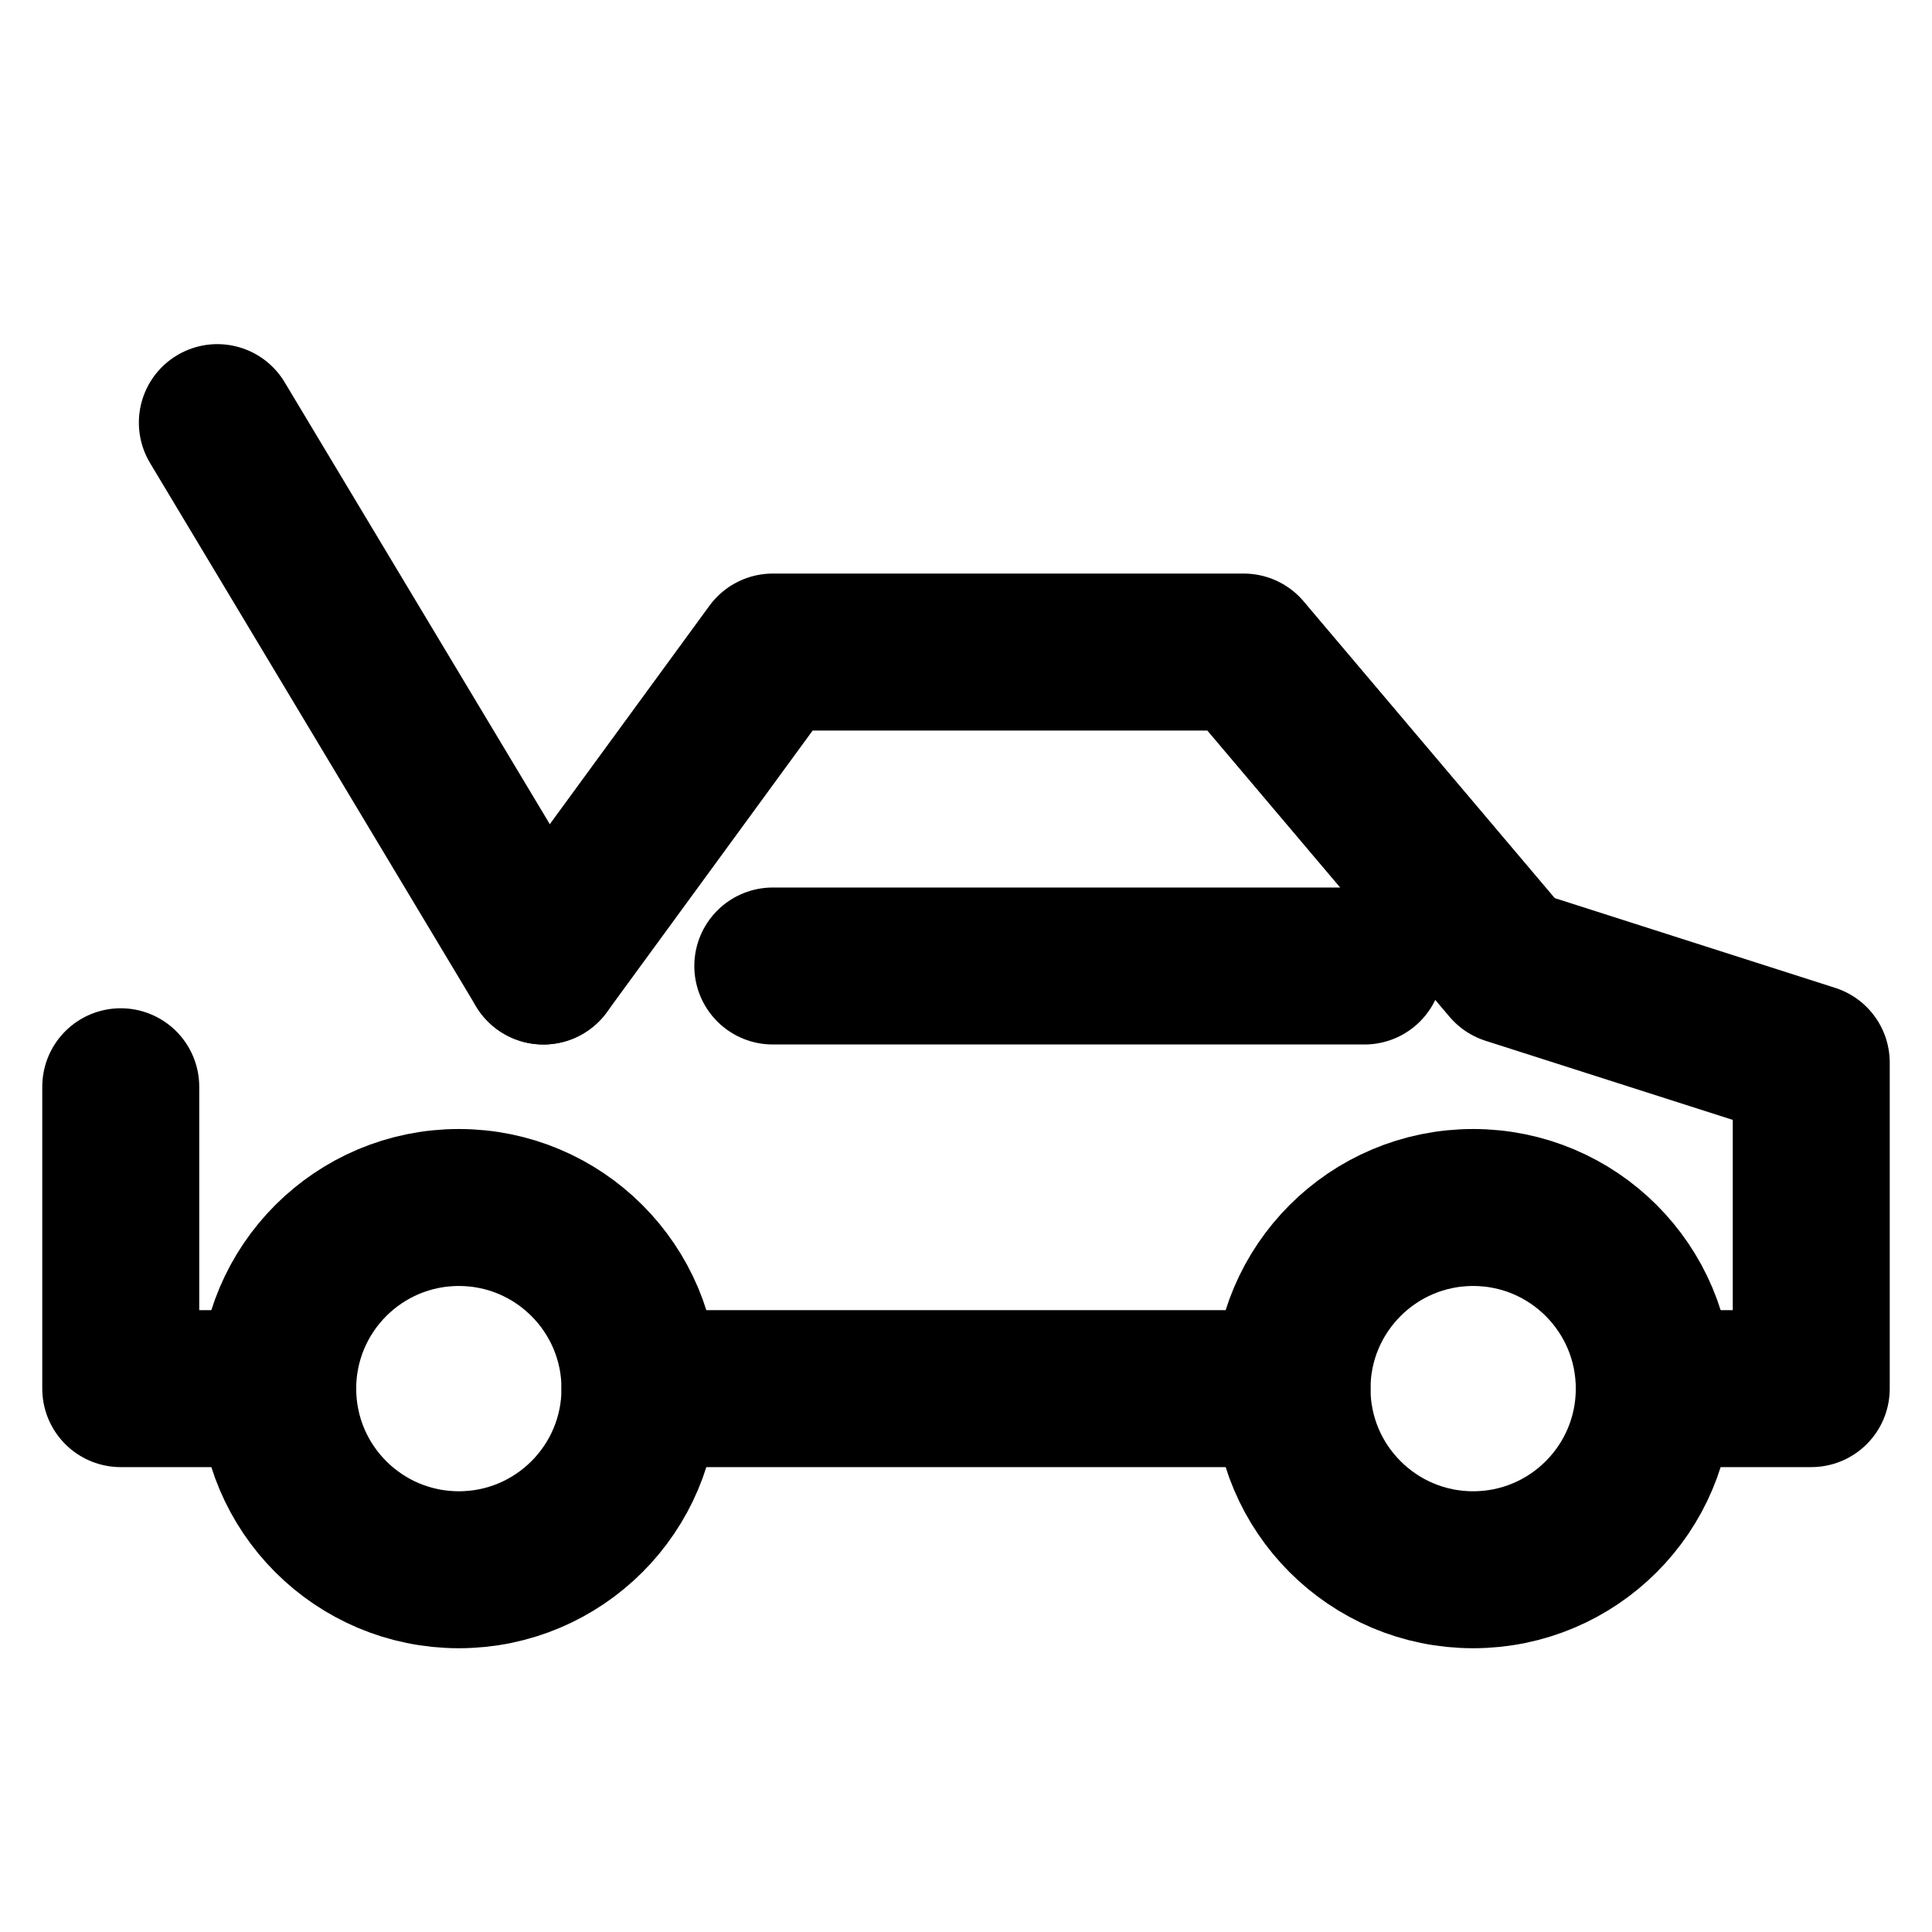
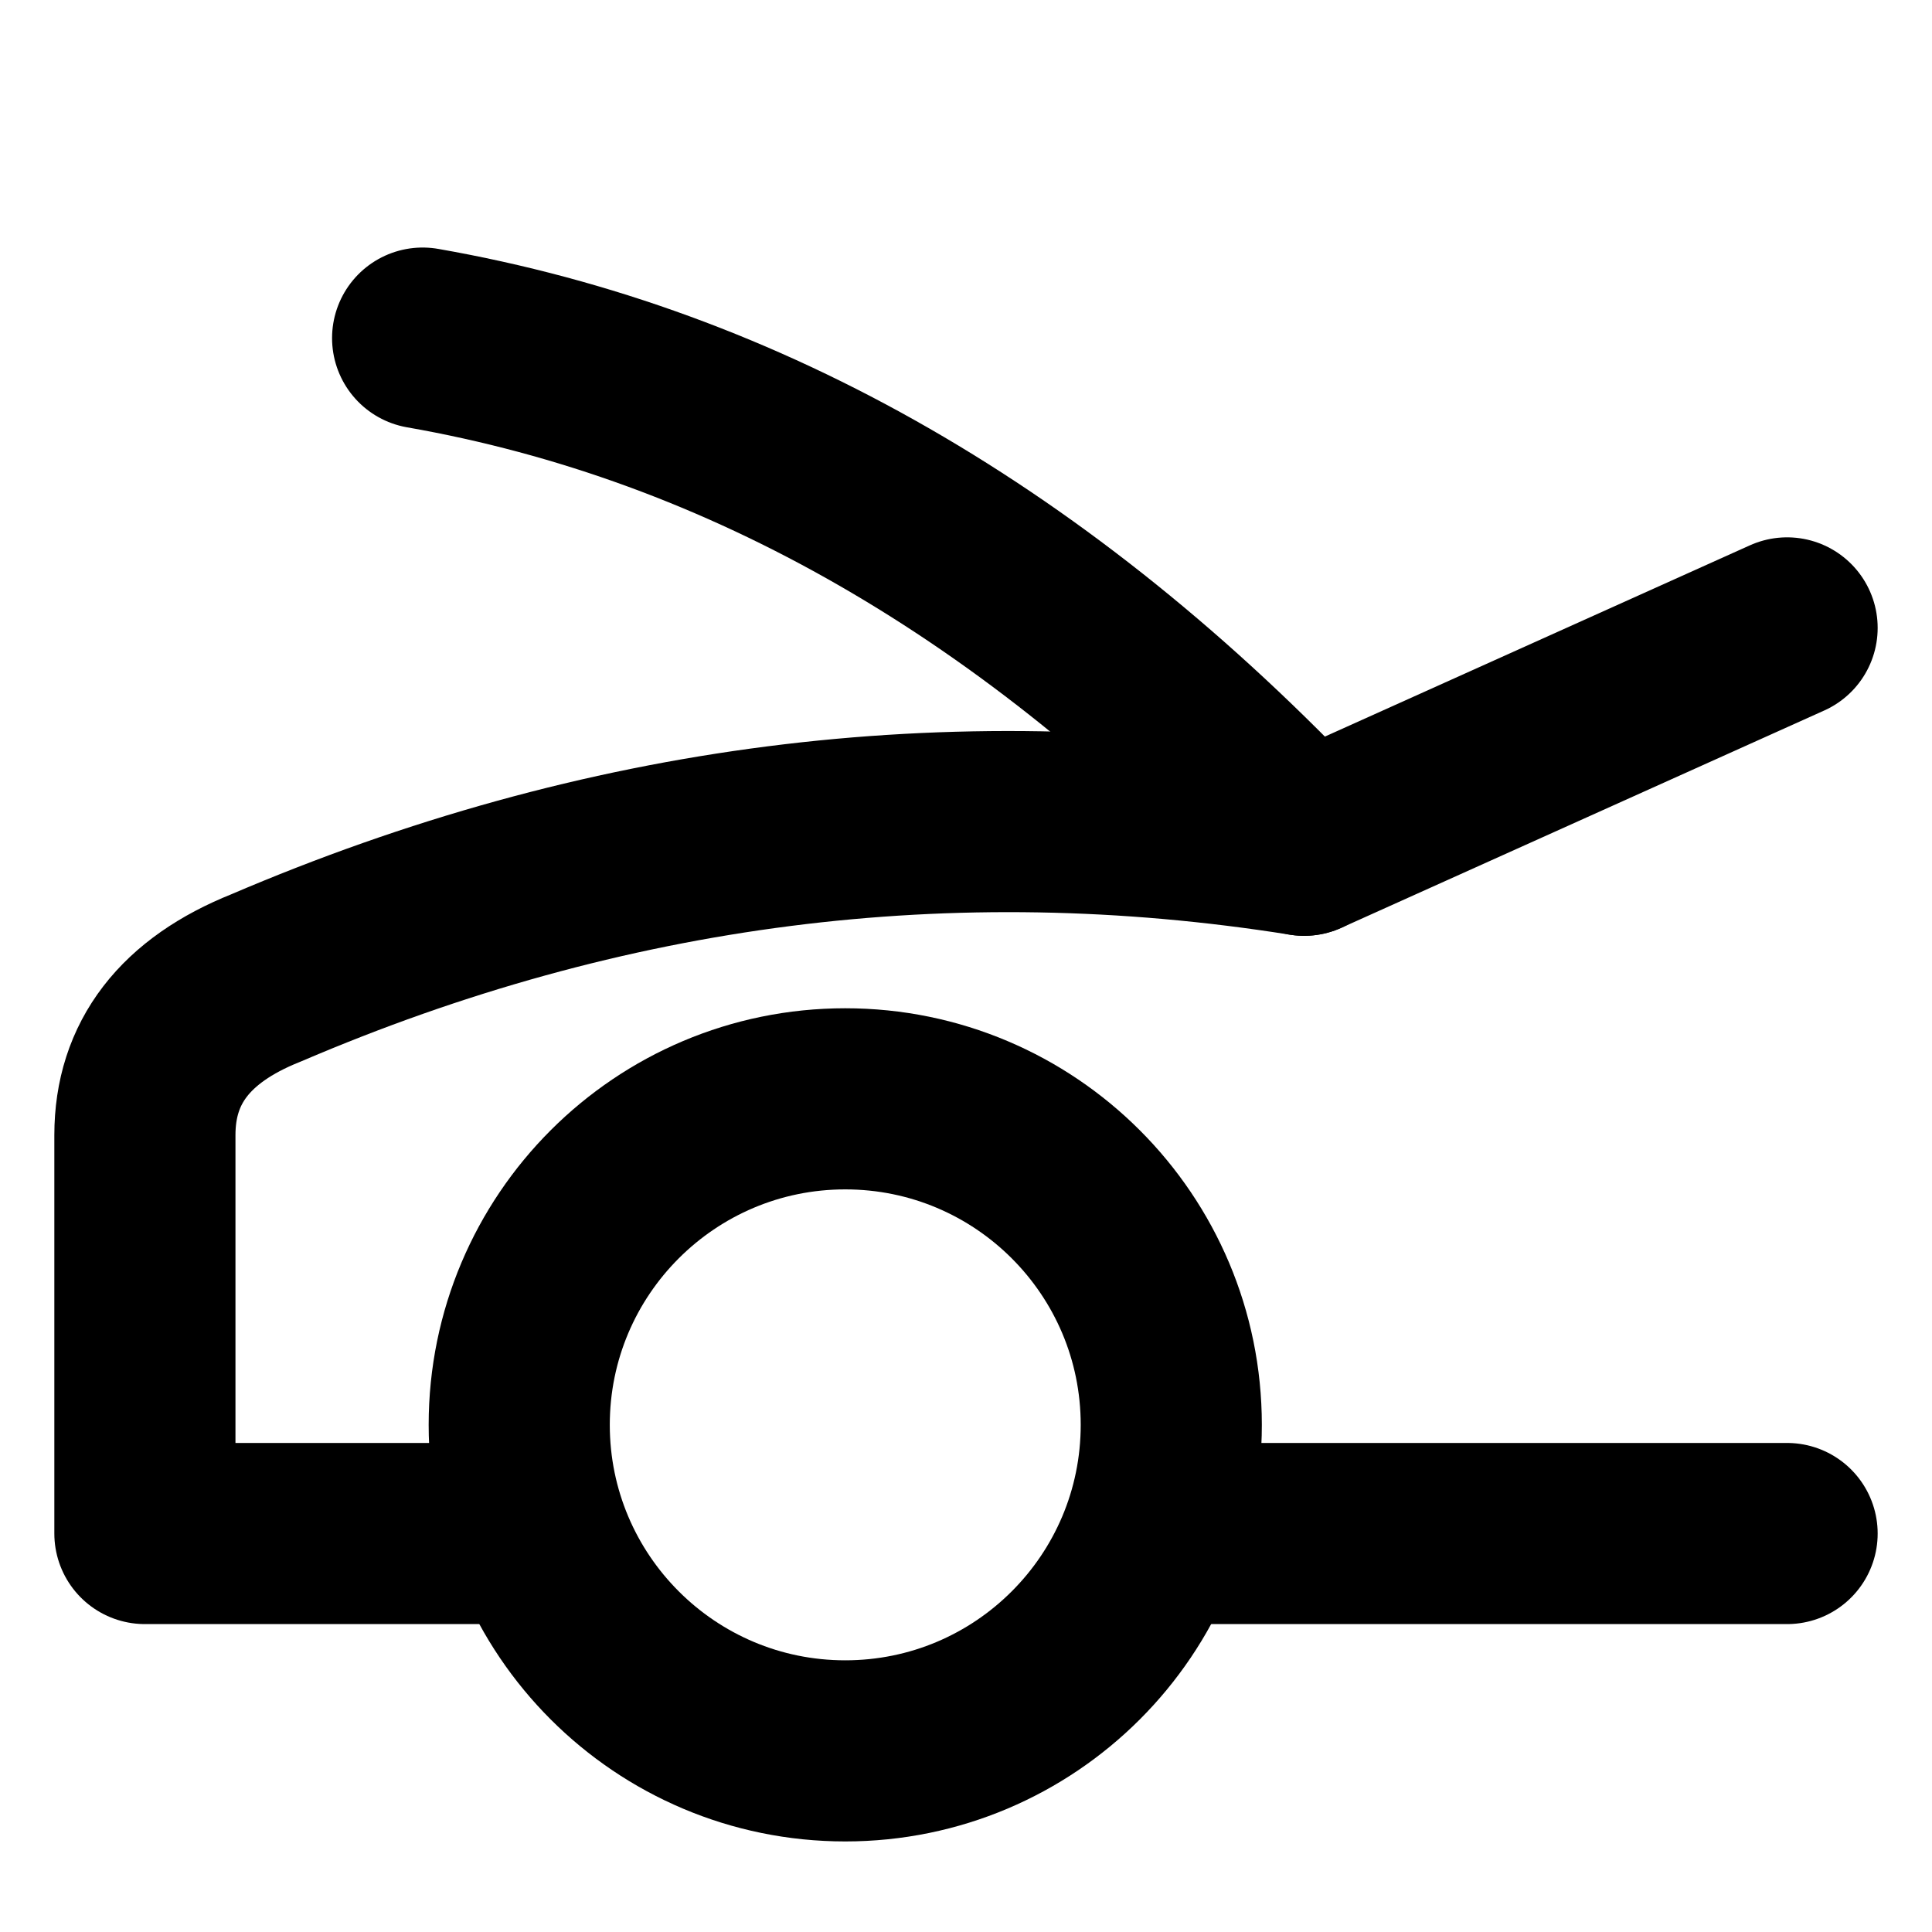
<svg xmlns="http://www.w3.org/2000/svg" width="16" height="16" viewBox="0 0 16 16">
-   <g fill="none" stroke="#000" stroke-width="1.3" stroke-linecap="round" stroke-linejoin="round">
-     <path d="M1 9v2.5h1.3m3 0h5.4m3 0H15V8.8L12.5 8l-2.2-2.6H6.4L4.5 8" />
-     <path d="M4.5 8 1.8 3.5M6.4 8h4.9" />
-     <circle cx="3.8" cy="11.5" r="1.5" />
-     <circle cx="12.2" cy="11.5" r="1.5" />
+   <g fill="none" stroke="#000" stroke-width="1.5" stroke-linecap="round" stroke-linejoin="round">
+     <path d="M14.8 5.2 10.8 7Q6.4 6.3 2.2 8.1 1.2 8.5 1.2 9.4v3.3h3.2M9.6 12.7h5.2" />
+     <path d="M3.5 2.8Q7.5 3.5 10.8 7" />
+     <circle cx="7" cy="11.8" r="2.7" />
  </g>
</svg>
